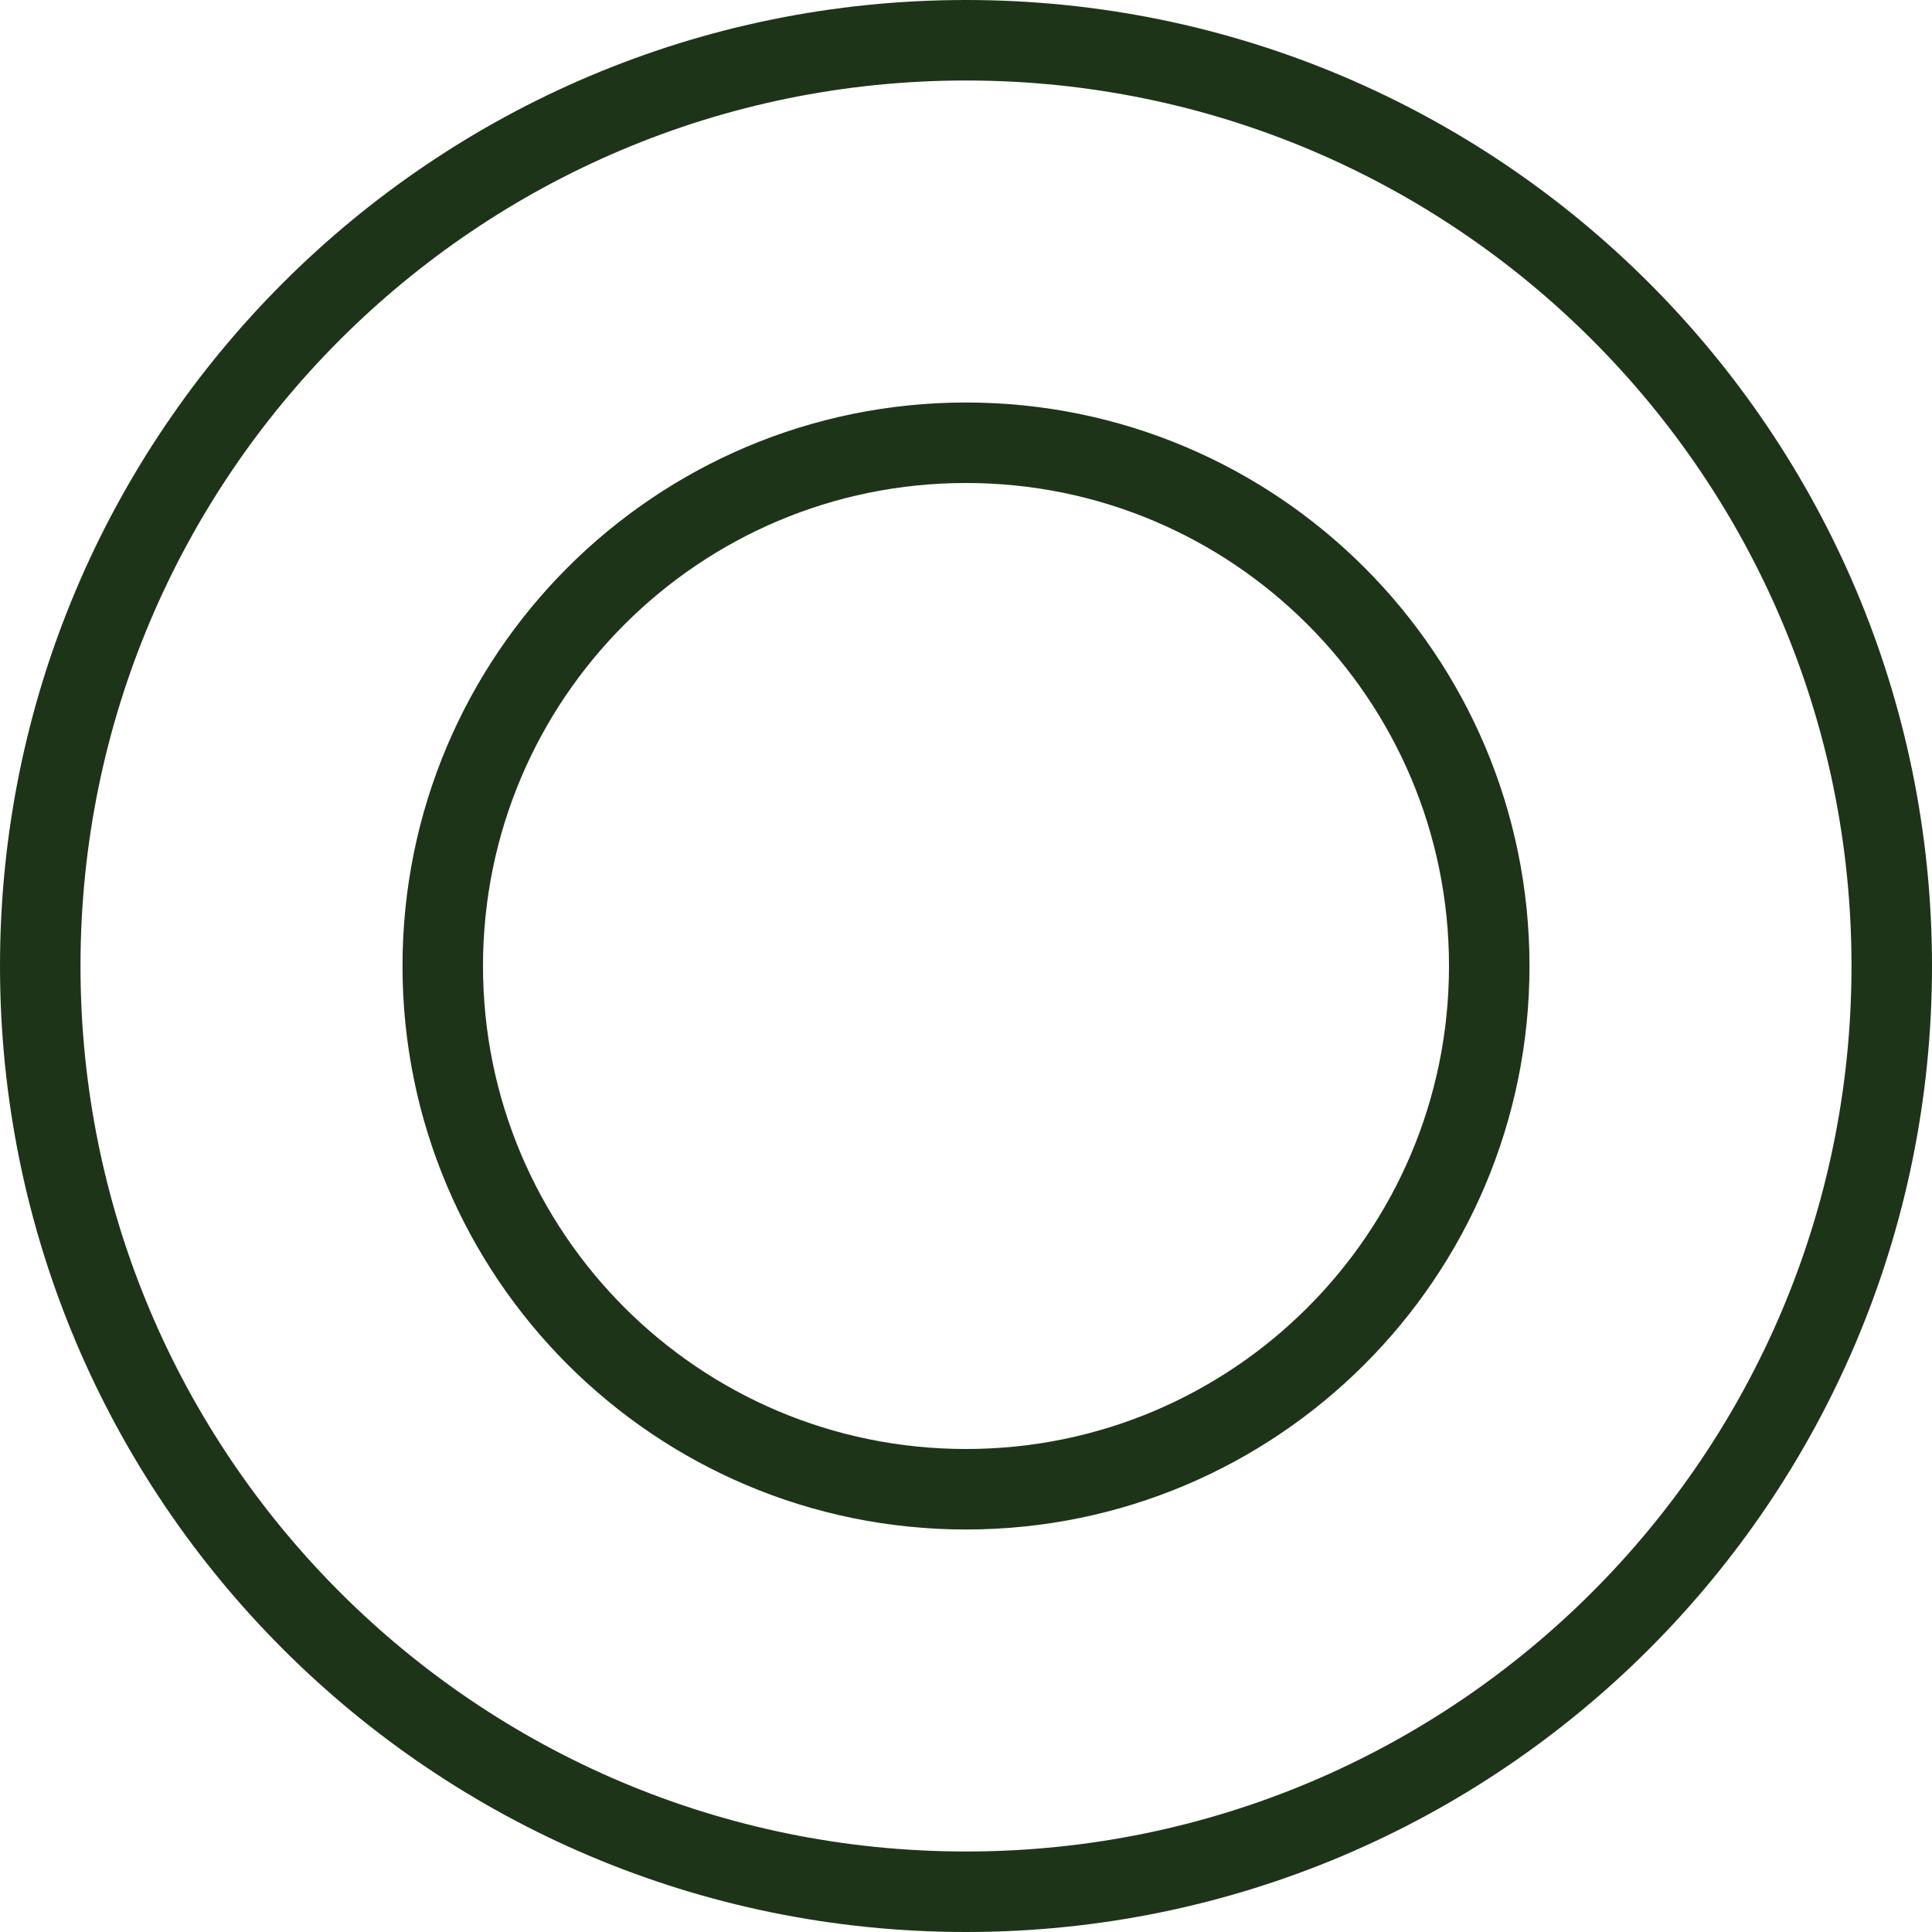
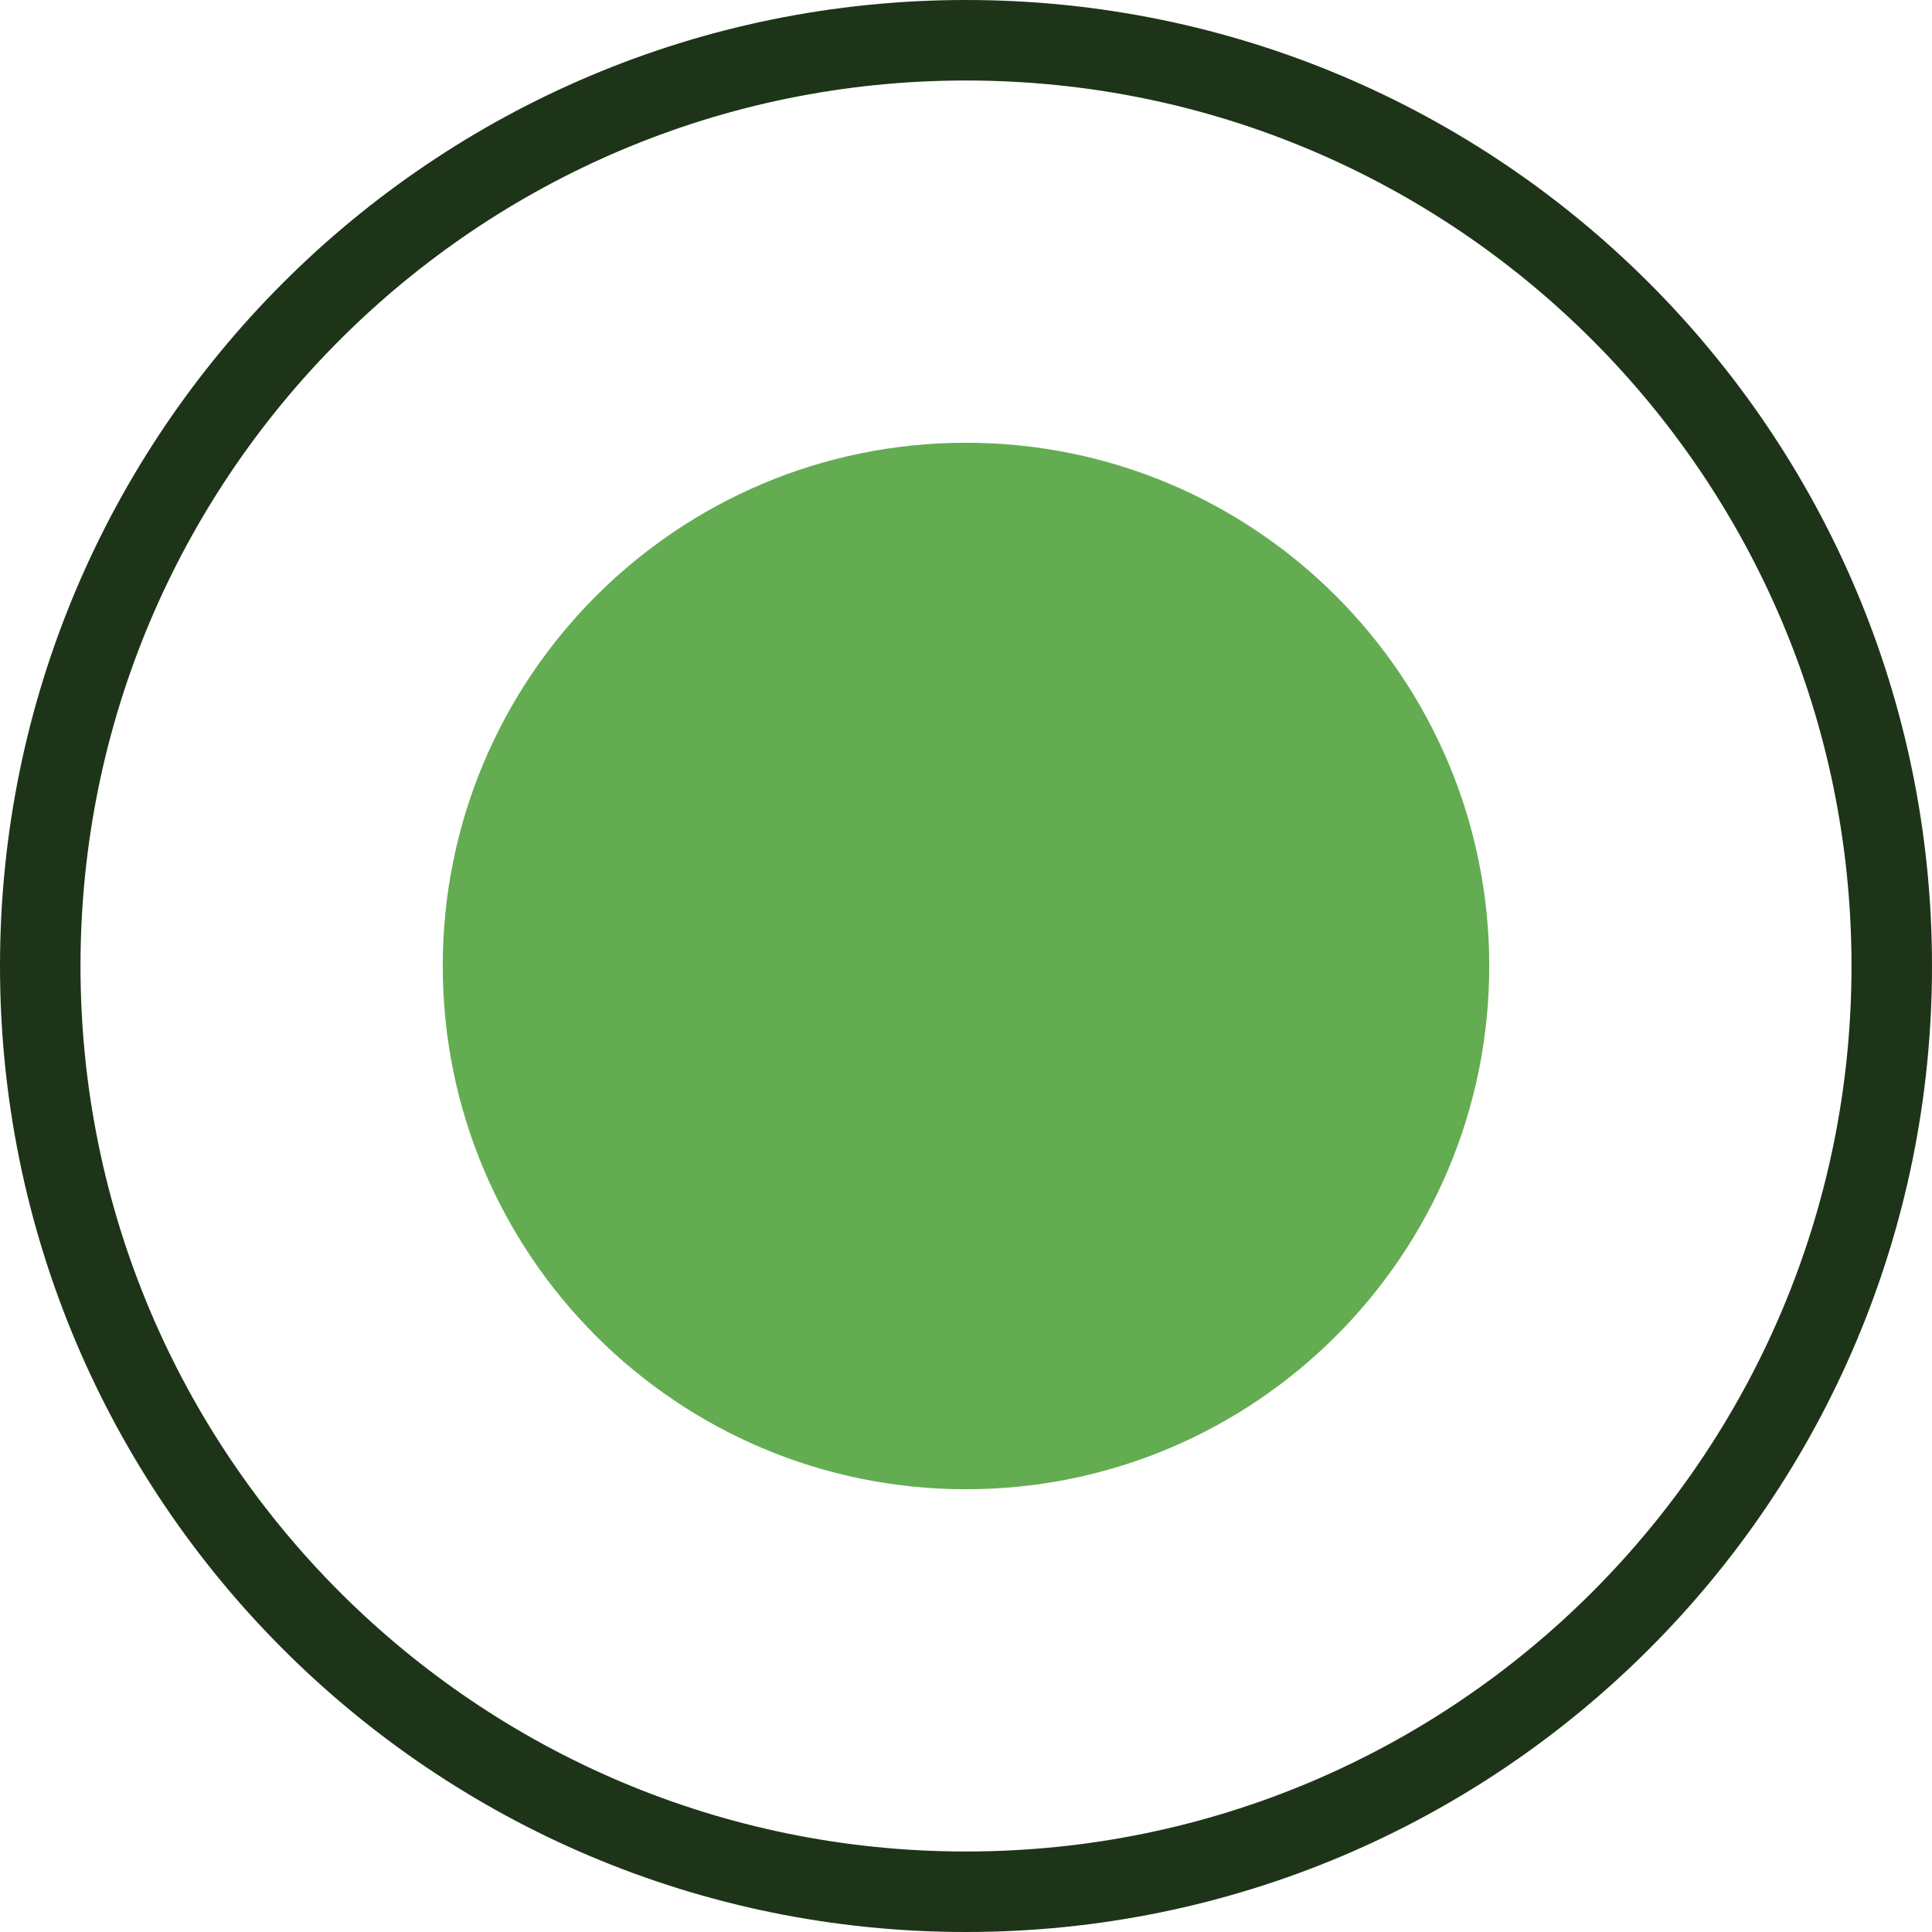
<svg xmlns="http://www.w3.org/2000/svg" width="24" height="24" viewBox="0 0 24 24" fill="none">
  <rect className="stroke-verde-dark" x="0.5" y="0.5" width="23" height="23" rx="11.5" stroke="#1E3419" />
-   <circle className="fill-verde stroke-verde-dark" cx="12" cy="12" r="6.5" stroke="#1E3419" />
+   <circle fill="#64AC52" cx="12" cy="12" r="6.5" />
</svg>
